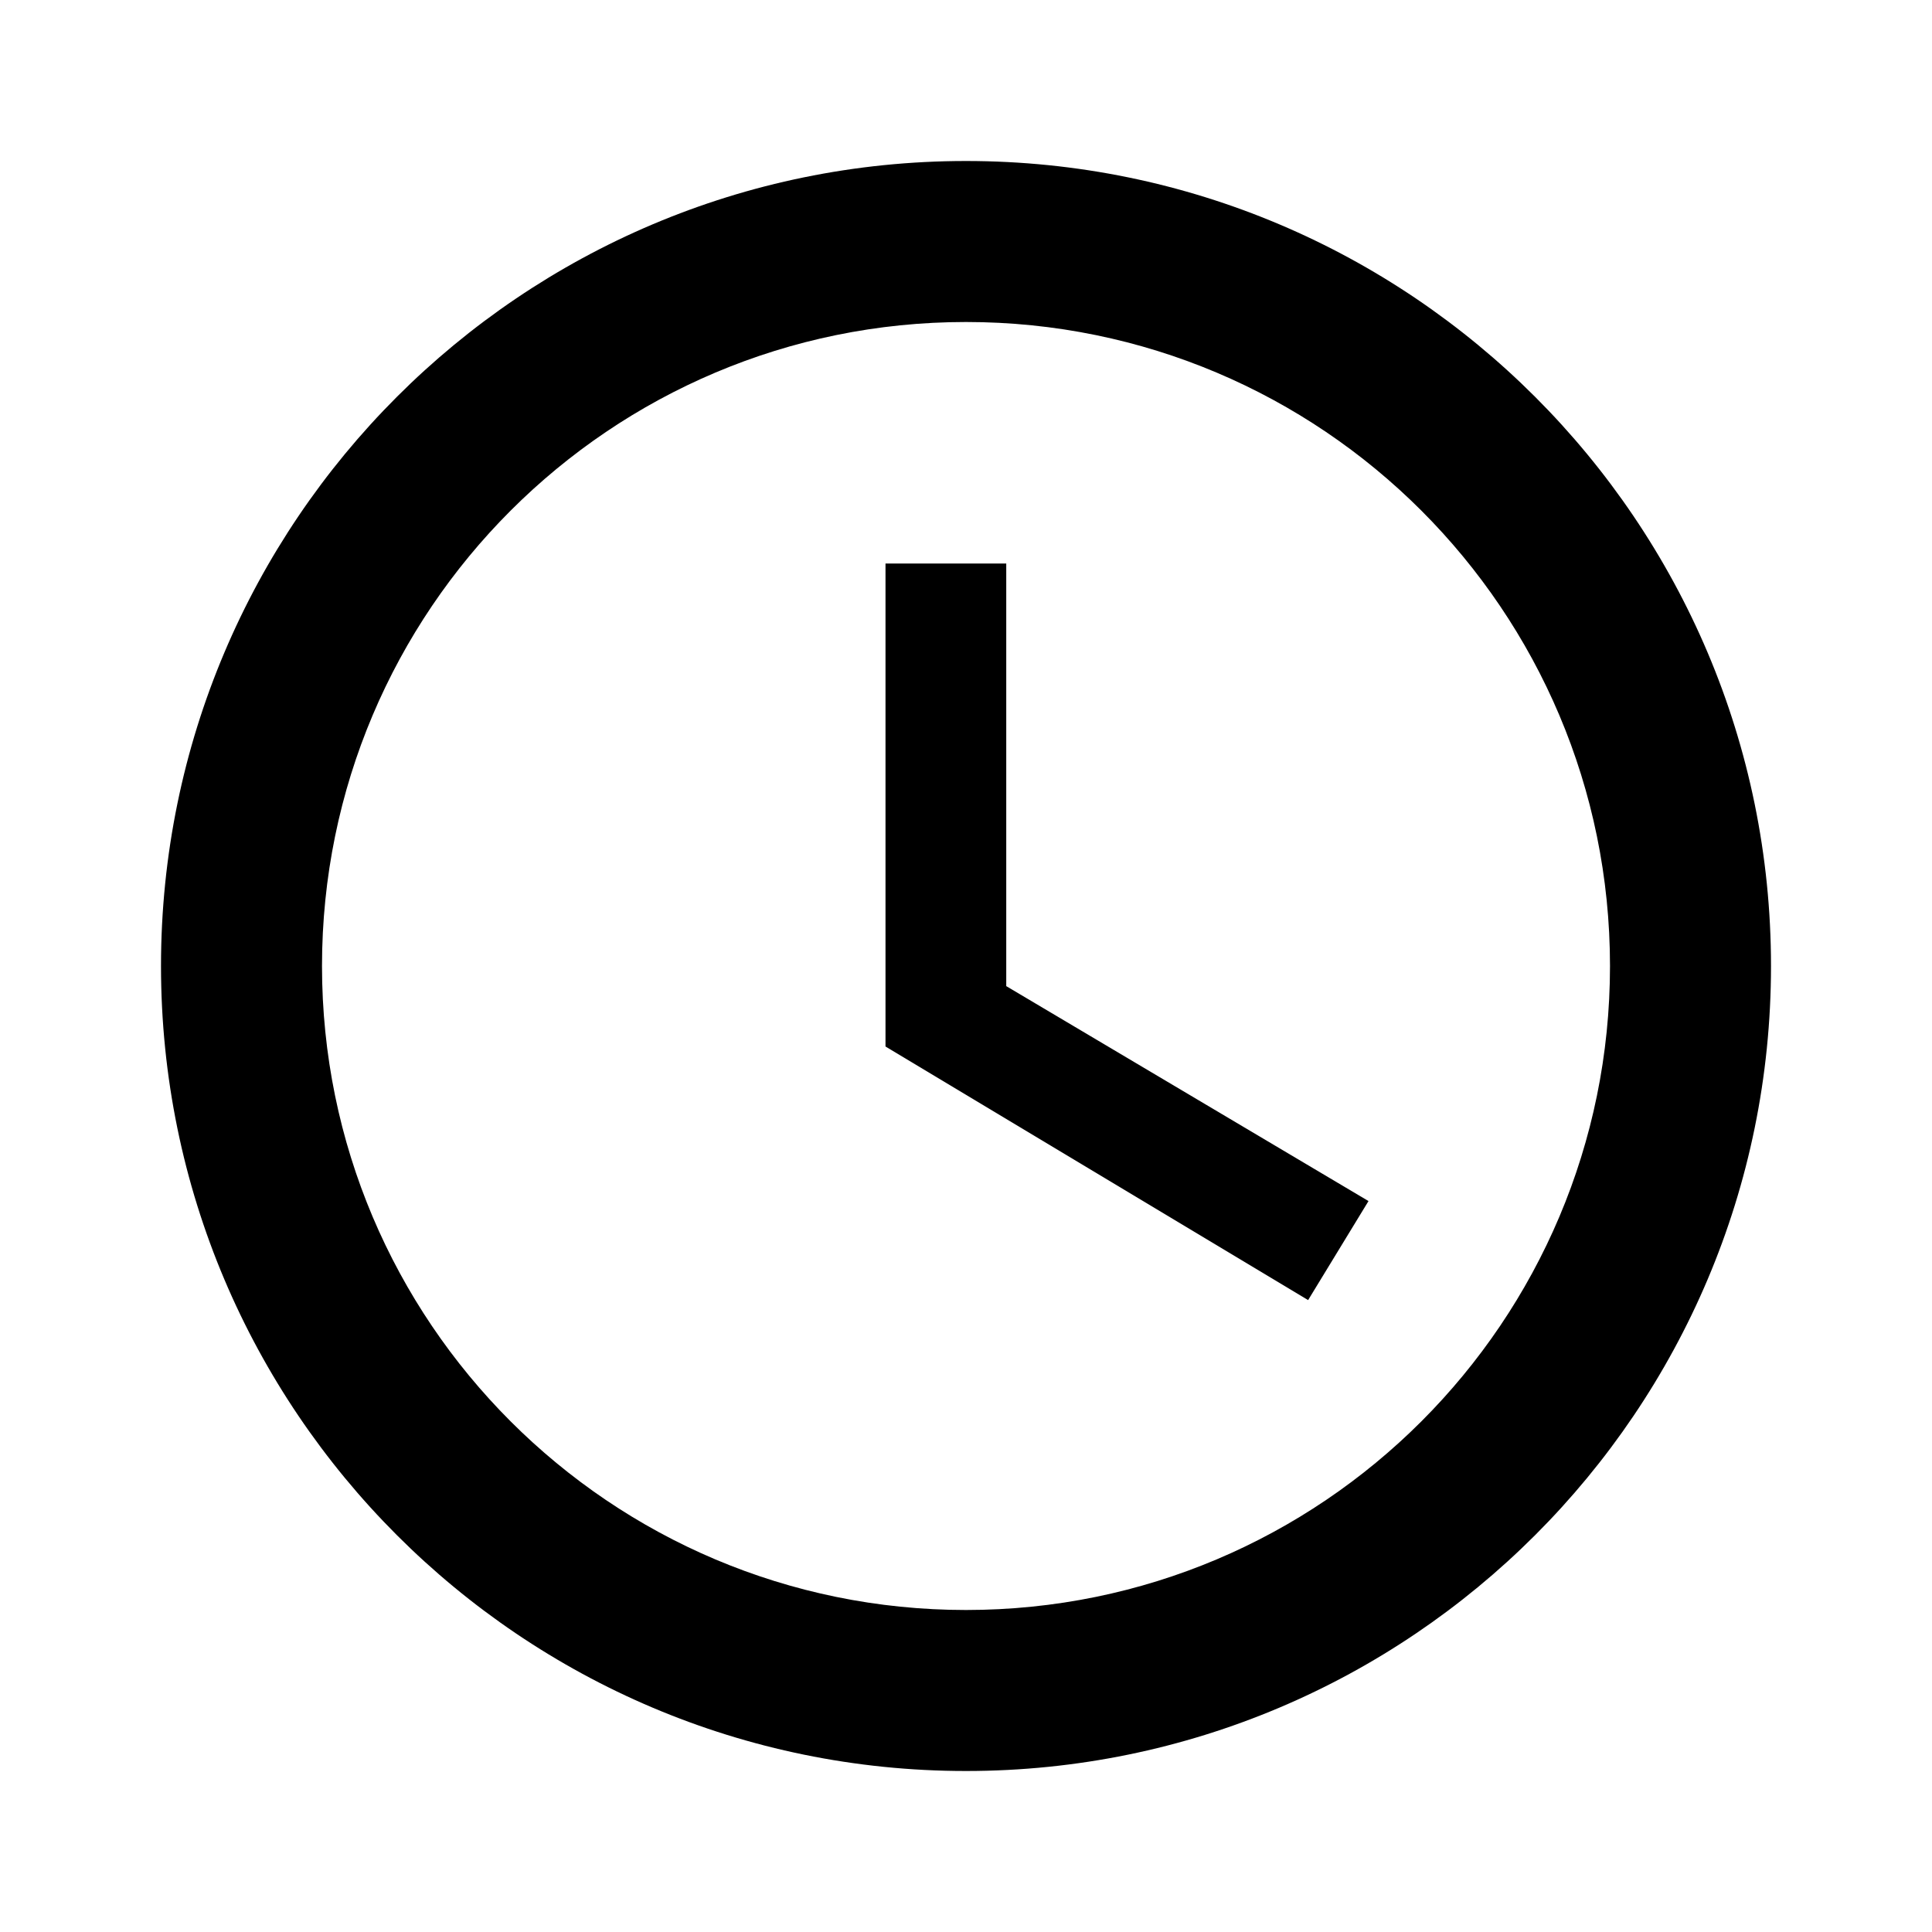
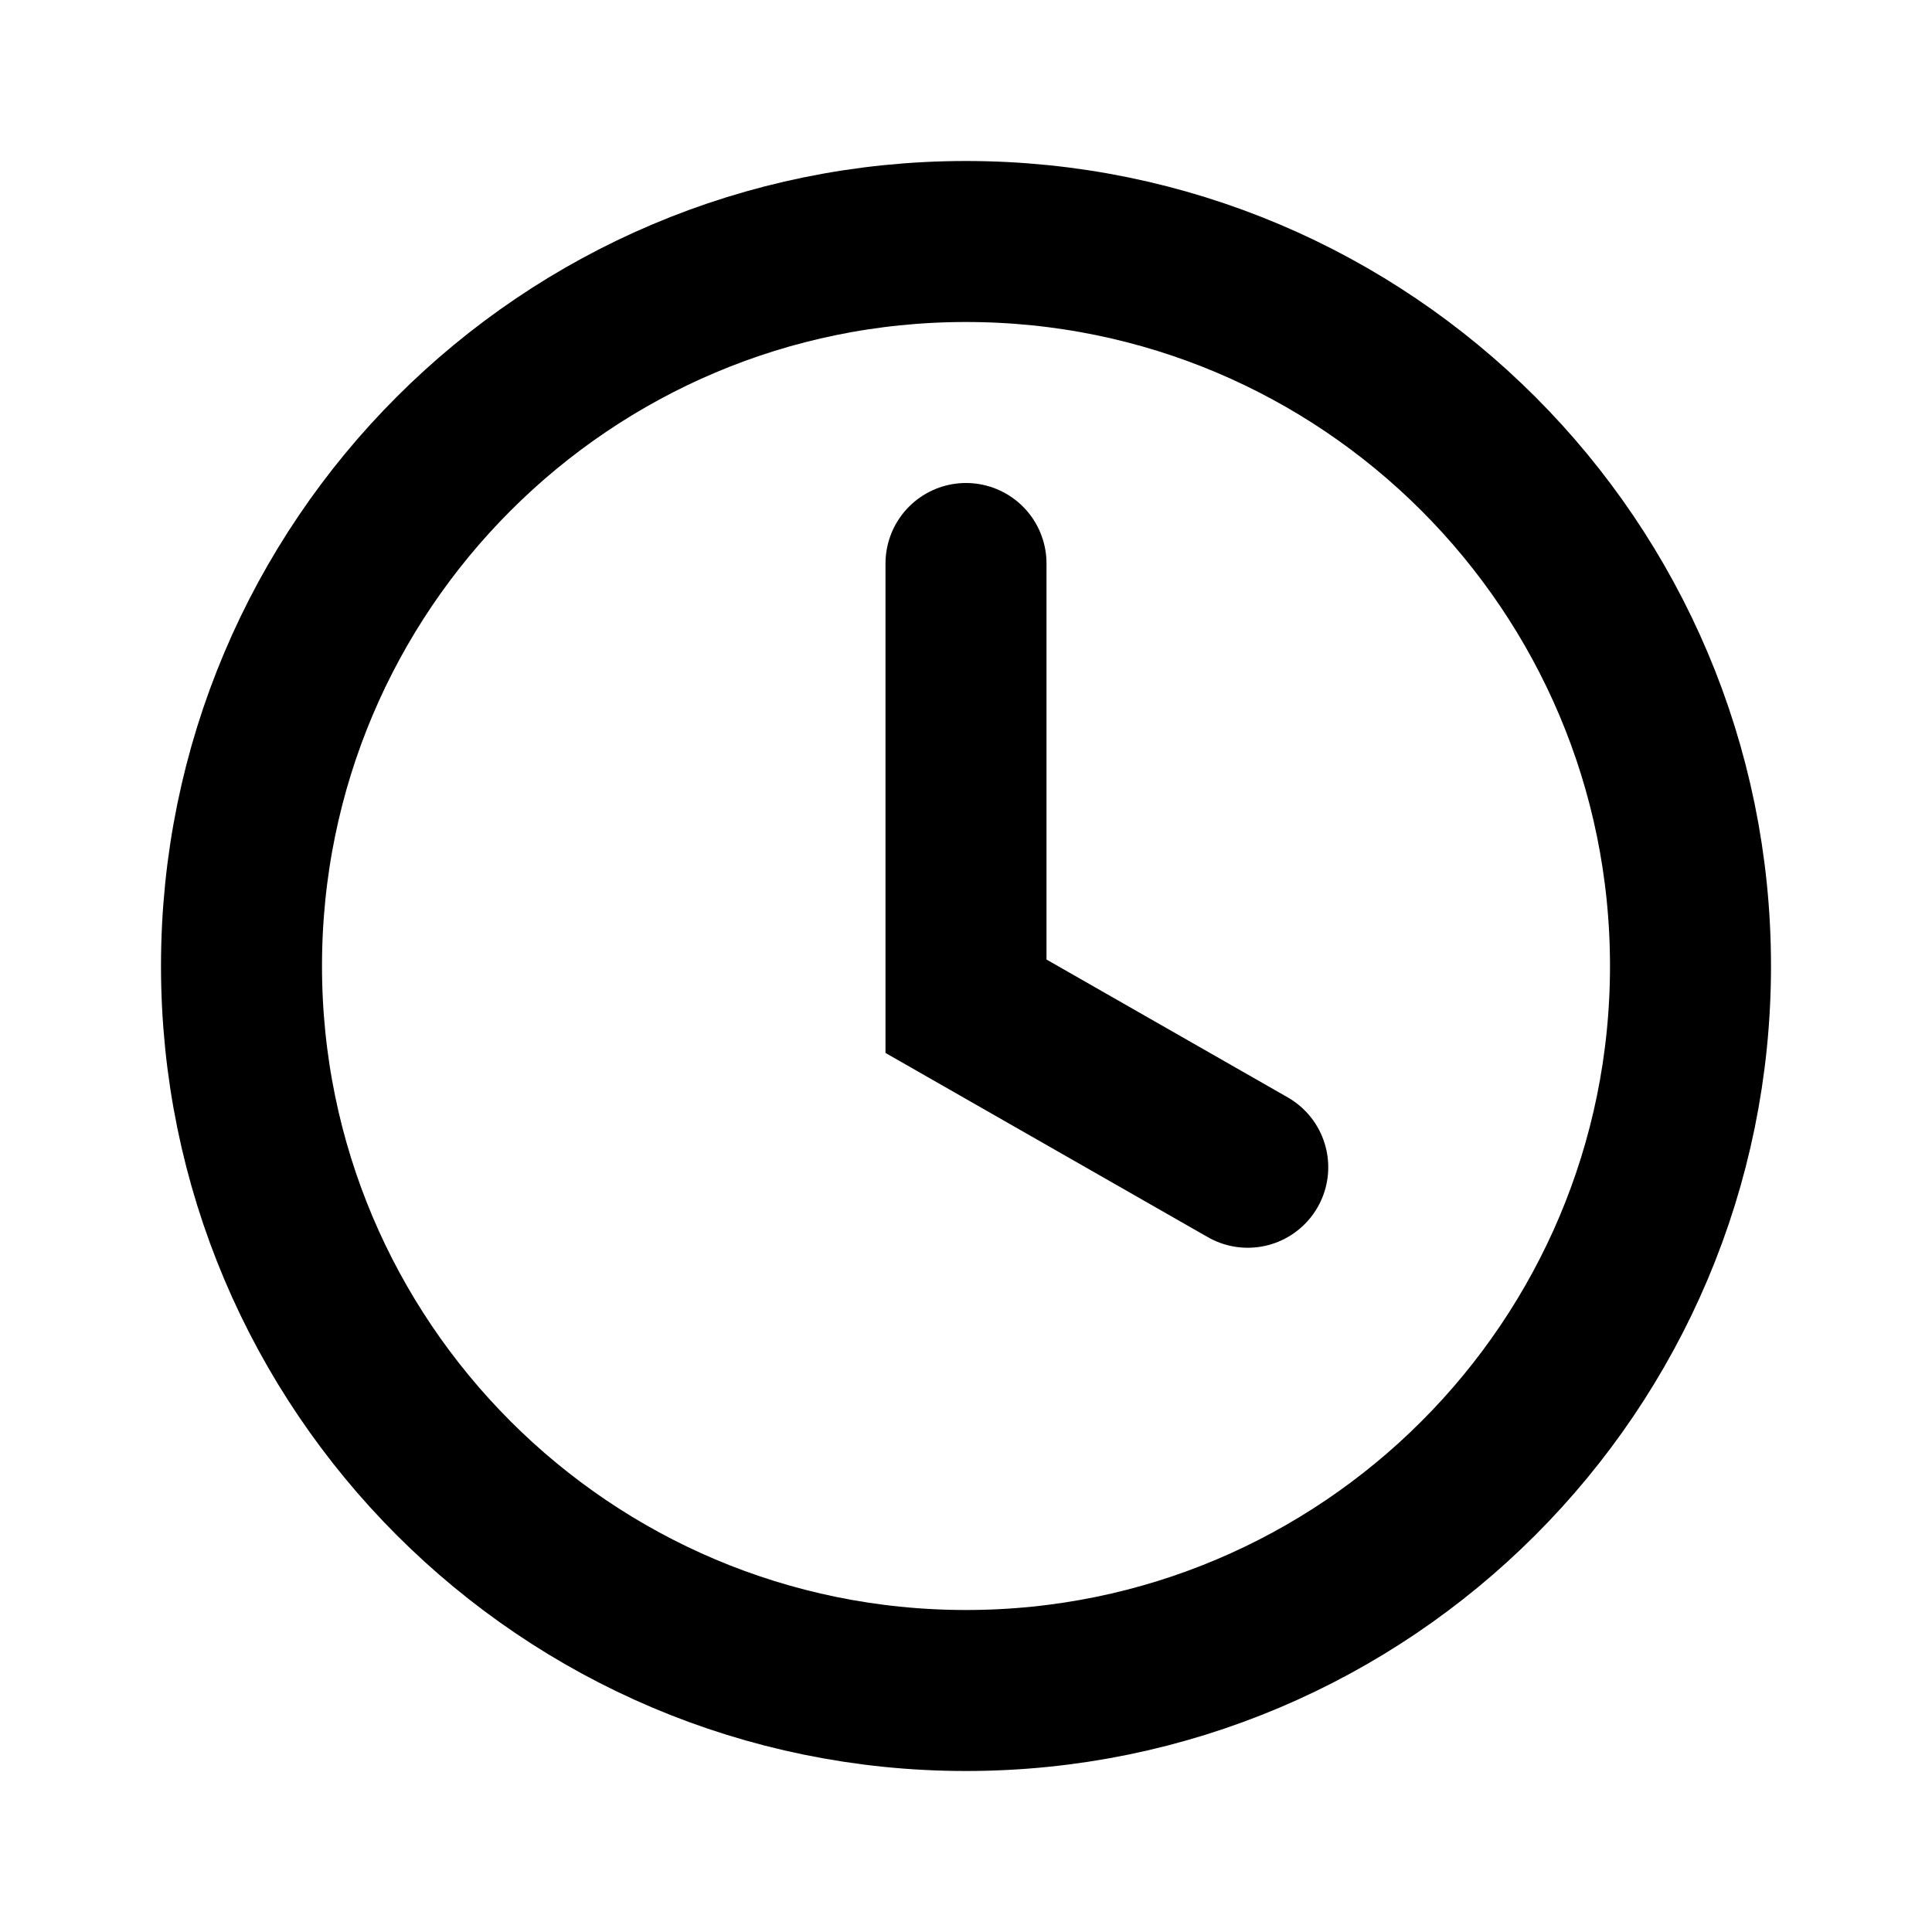
<svg xmlns="http://www.w3.org/2000/svg" viewBox="0 0 24 24" width="24" height="24">
-   <path fill="currentColor" fill-rule="evenodd" d="M12 2C6.48 2 2 6.48 2 12s4.48 10 10 10 10-4.48 10-10S17.52 2 12 2zm0 18a8 8 0 110-16 8 8 0 010 16z" />
-   <path fill="currentColor" d="M12.5 7H11v6l5.25 3.15.75-1.23-4.5-2.67V7z" />
+   <circle cx="12" cy="12" r="9" fill="none" stroke="currentColor" stroke-width="2" />
+   <path fill="none" stroke="currentColor" stroke-width="2" stroke-linecap="round" d="M12 7v5.5l3.5 2" />
</svg>
